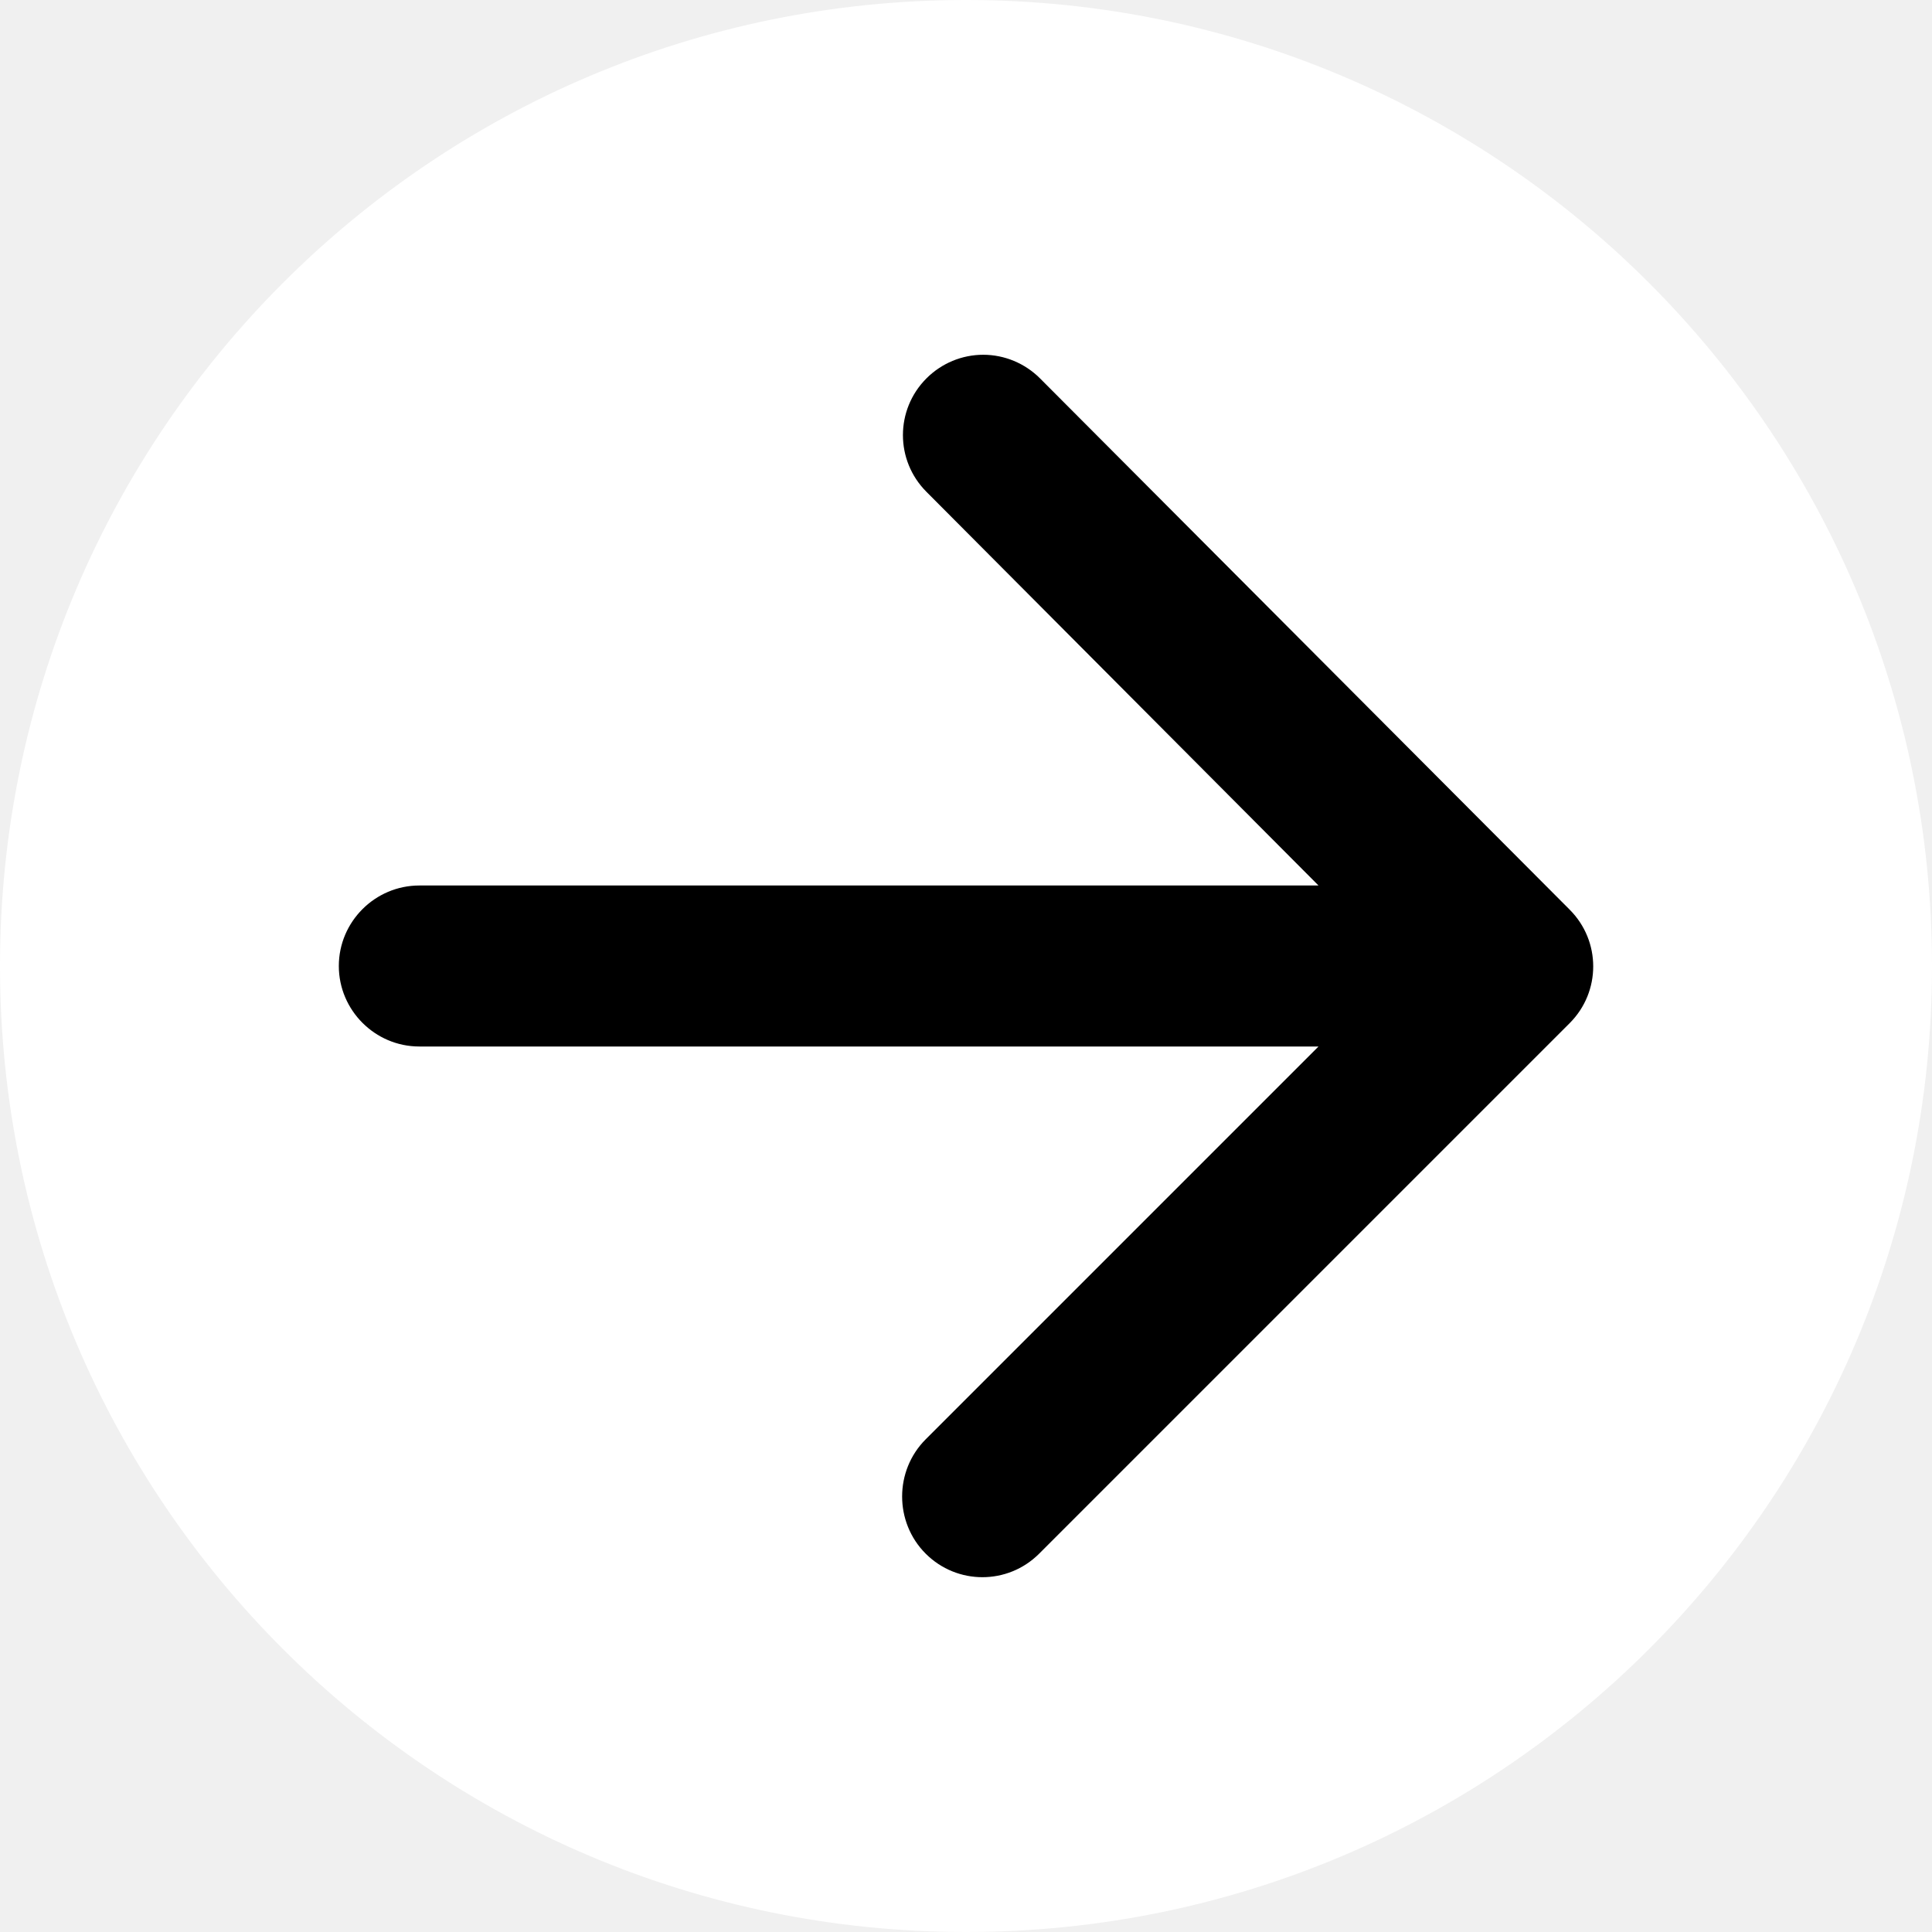
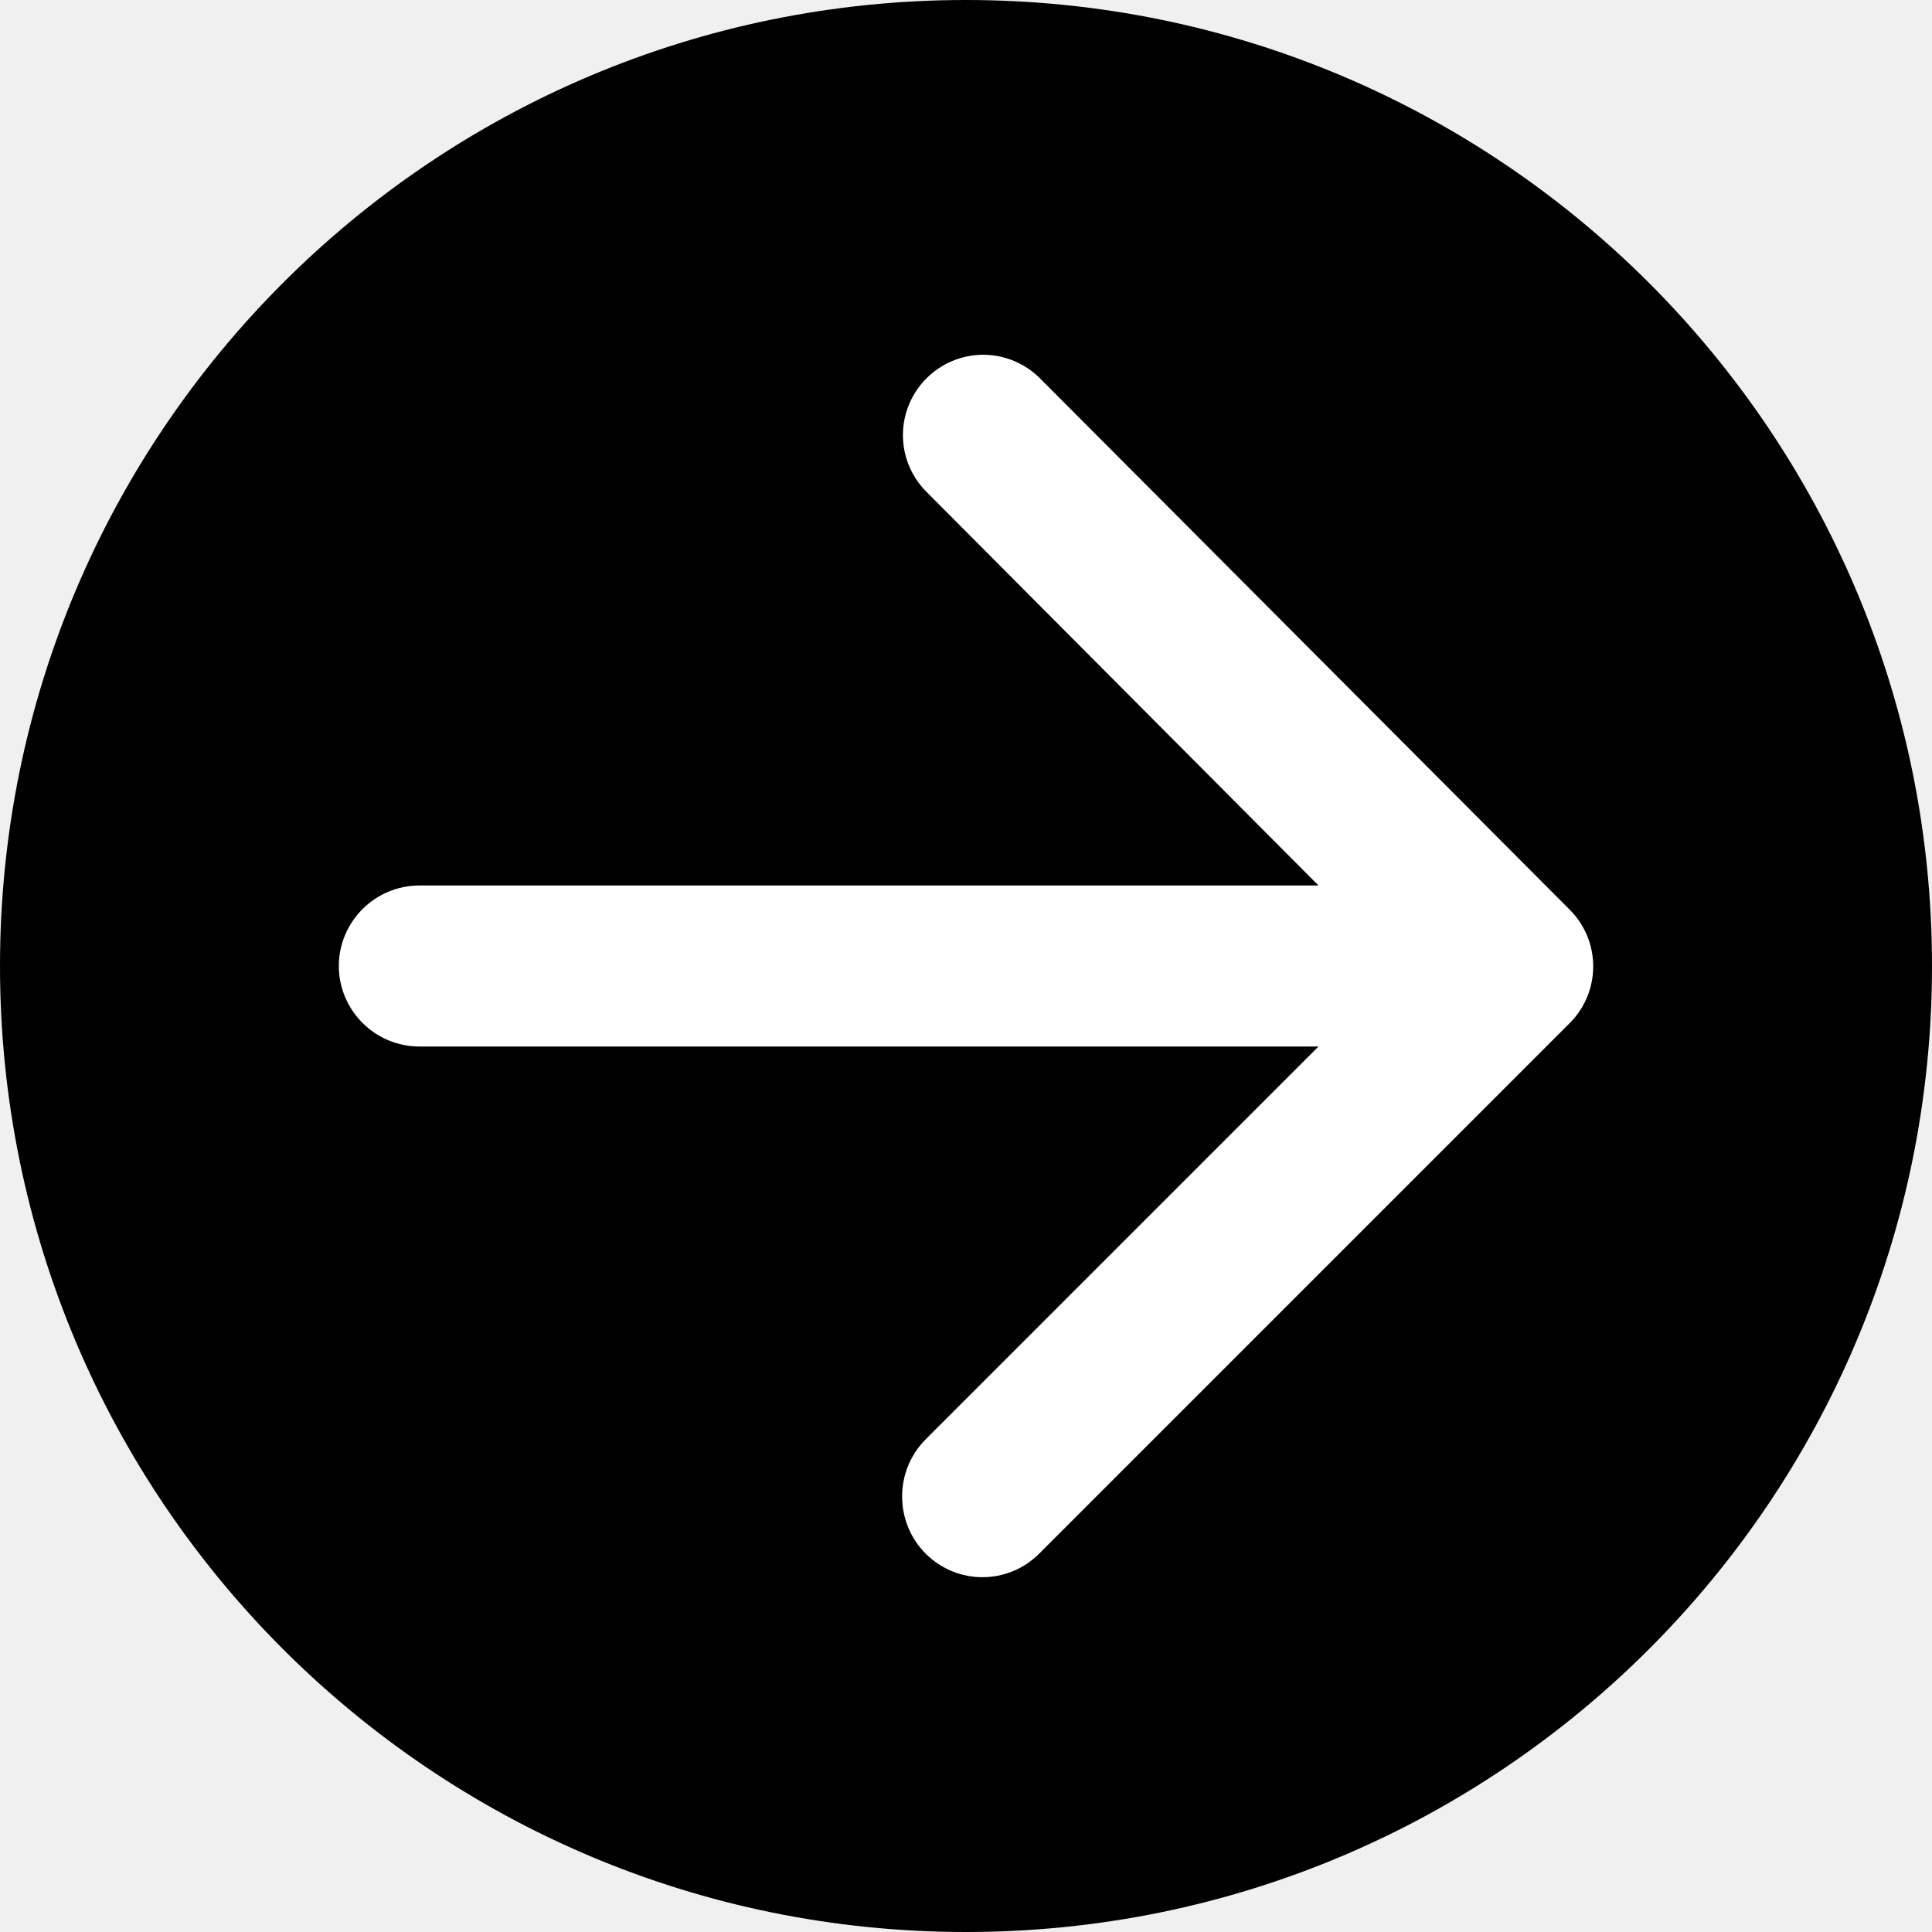
<svg xmlns="http://www.w3.org/2000/svg" width="24" height="24" viewBox="0 0 24 24" fill="none">
  <g id="arrow_forward_24px">
-     <circle id="Ellipse 1" cx="12" cy="12" r="12" fill="white" />
-     <path id="icon/navigation/arrow_forward_24px" d="M5.209 13H16.379L11.499 17.88C11.109 18.27 11.109 18.91 11.499 19.3C11.889 19.69 12.519 19.69 12.909 19.3L19.499 12.71C19.889 12.32 19.889 11.69 19.499 11.3L12.919 4.7C12.732 4.513 12.478 4.407 12.214 4.407C11.949 4.407 11.696 4.513 11.509 4.7C11.119 5.09 11.119 5.72 11.509 6.11L16.379 11H5.209C4.659 11 4.209 11.45 4.209 12C4.209 12.55 4.659 13 5.209 13Z" fill="black" />
+     <circle id="Ellipse 1" cx="12" cy="12" r="12" fill="black" />
+     <path id="icon/navigation/arrow_forward_24px" d="M5.209 13H16.379L11.499 17.88C11.109 18.27 11.109 18.91 11.499 19.3C11.889 19.69 12.519 19.69 12.909 19.3L19.499 12.71C19.889 12.32 19.889 11.69 19.499 11.3L12.919 4.7C12.732 4.513 12.478 4.407 12.214 4.407C11.949 4.407 11.696 4.513 11.509 4.7C11.119 5.09 11.119 5.72 11.509 6.11L16.379 11H5.209C4.659 11 4.209 11.45 4.209 12C4.209 12.55 4.659 13 5.209 13Z" fill="white" />
  </g>
</svg>
